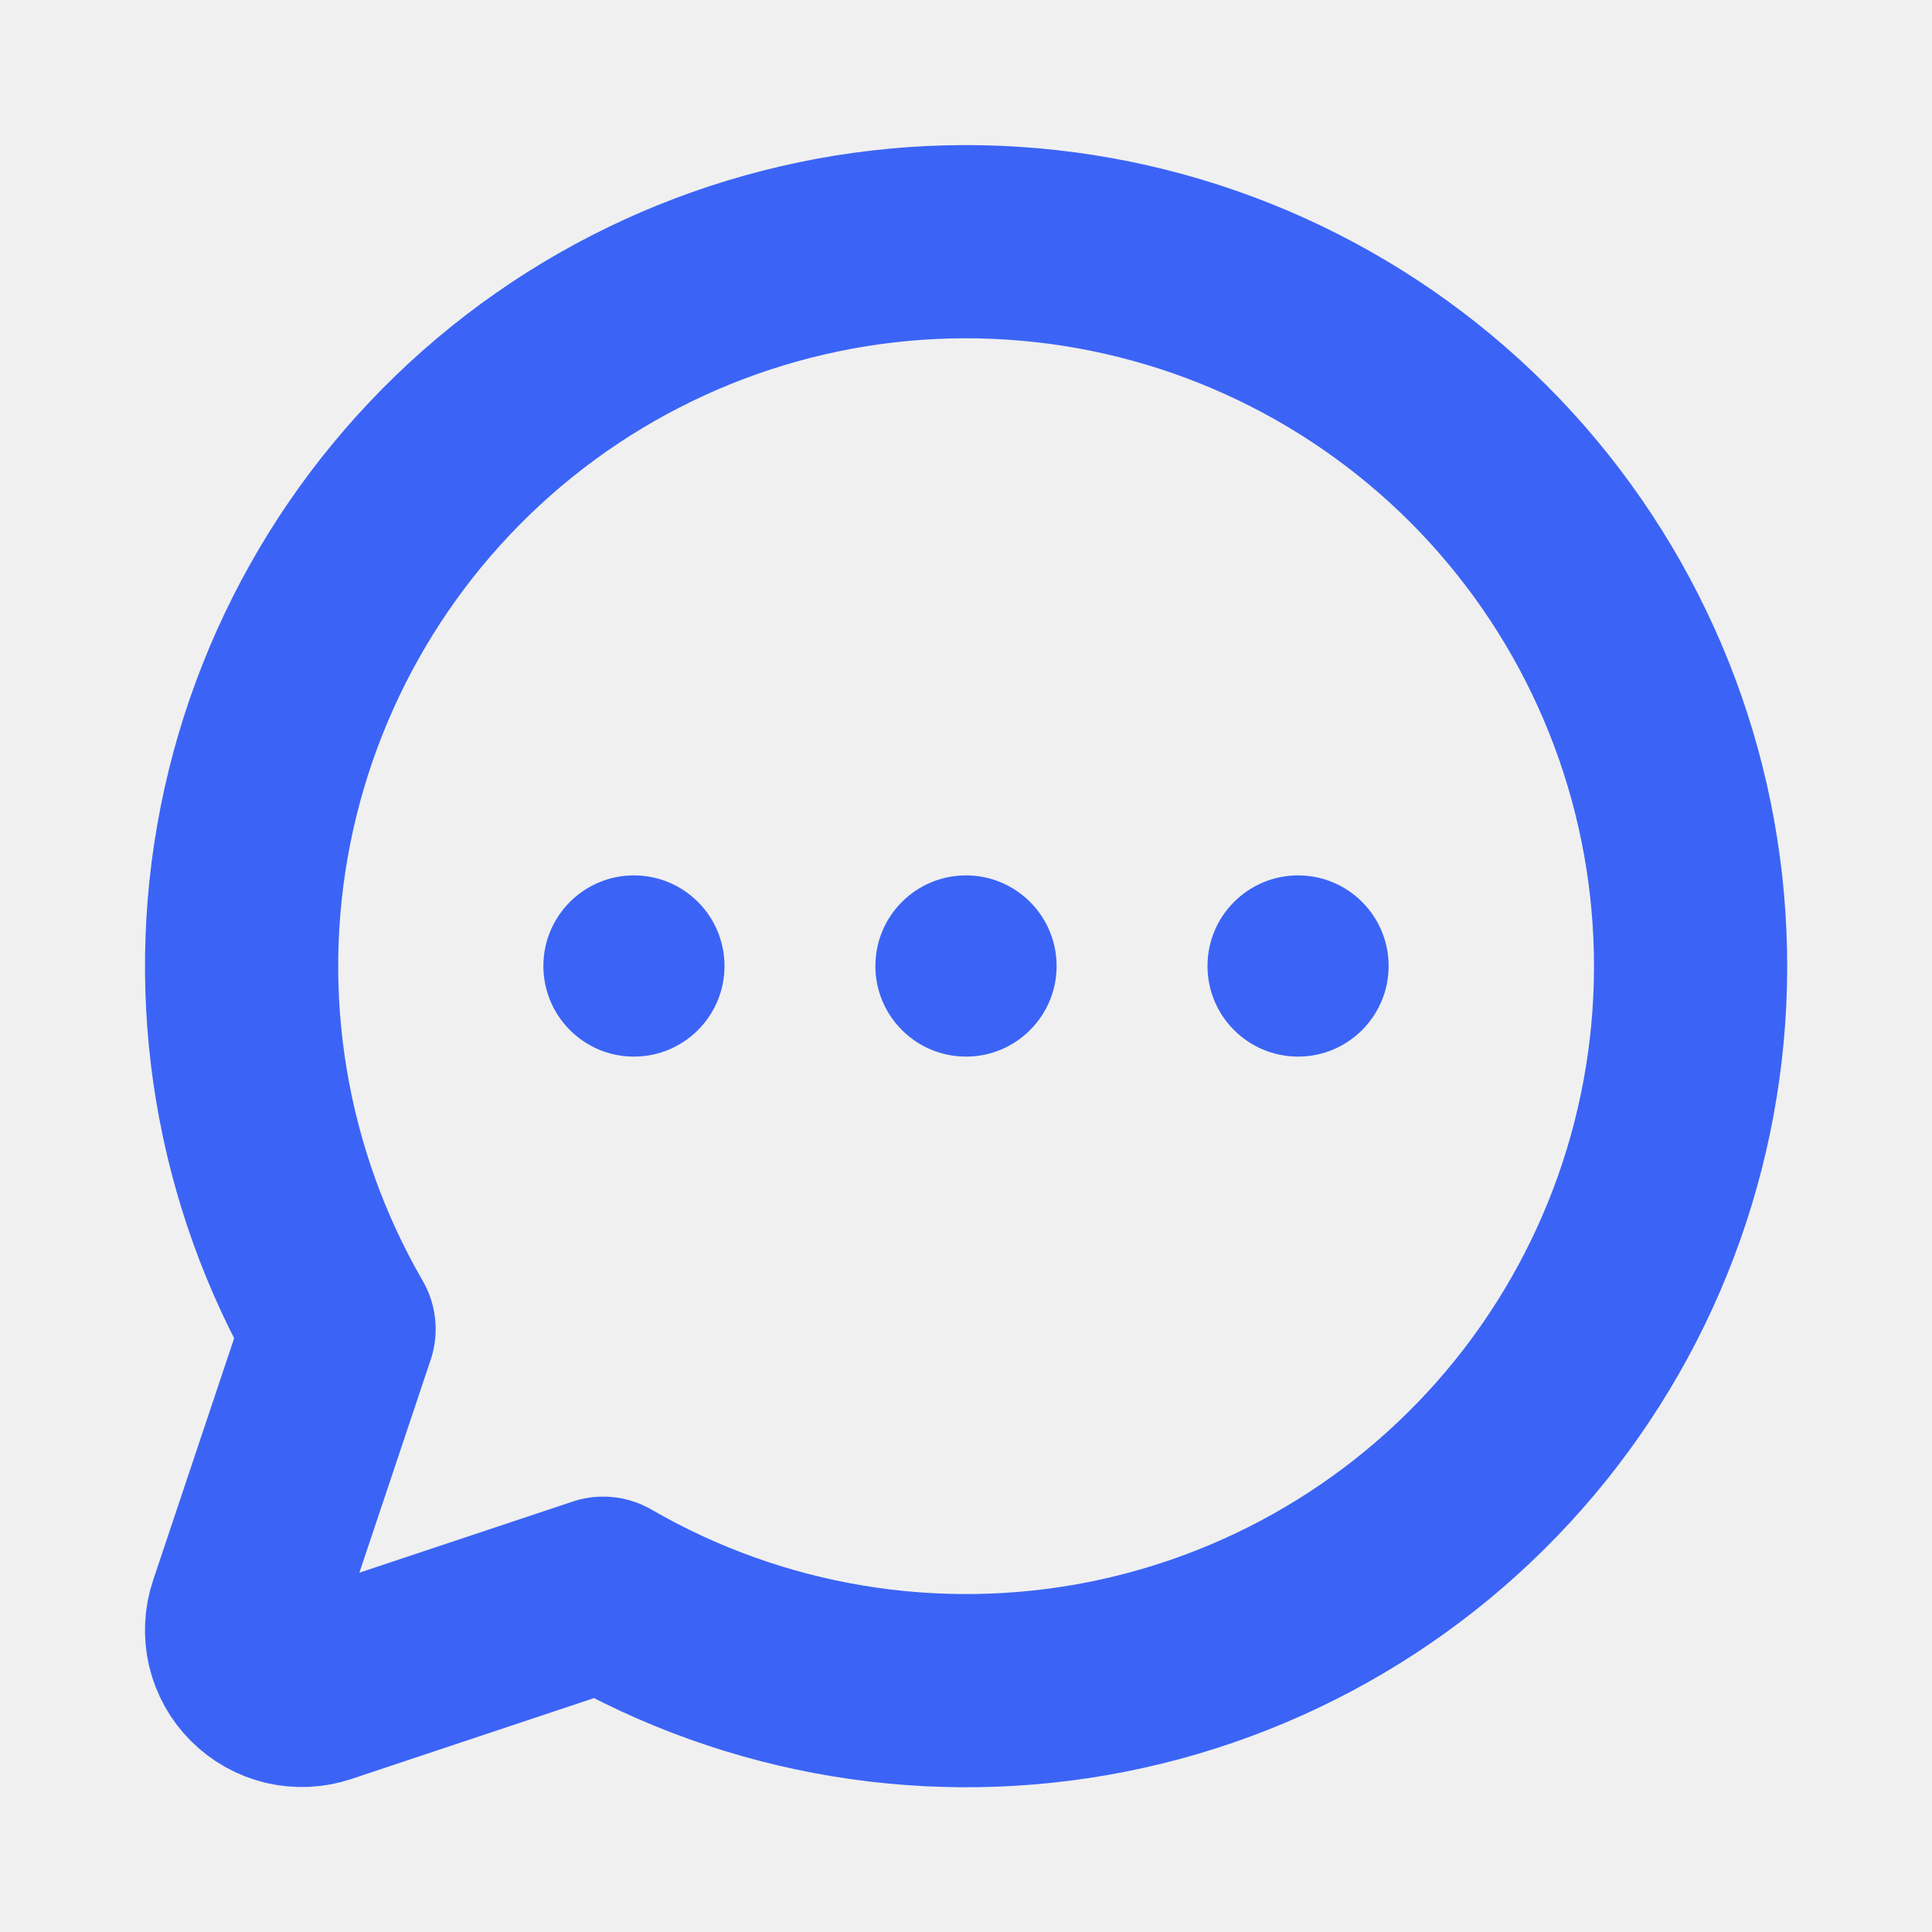
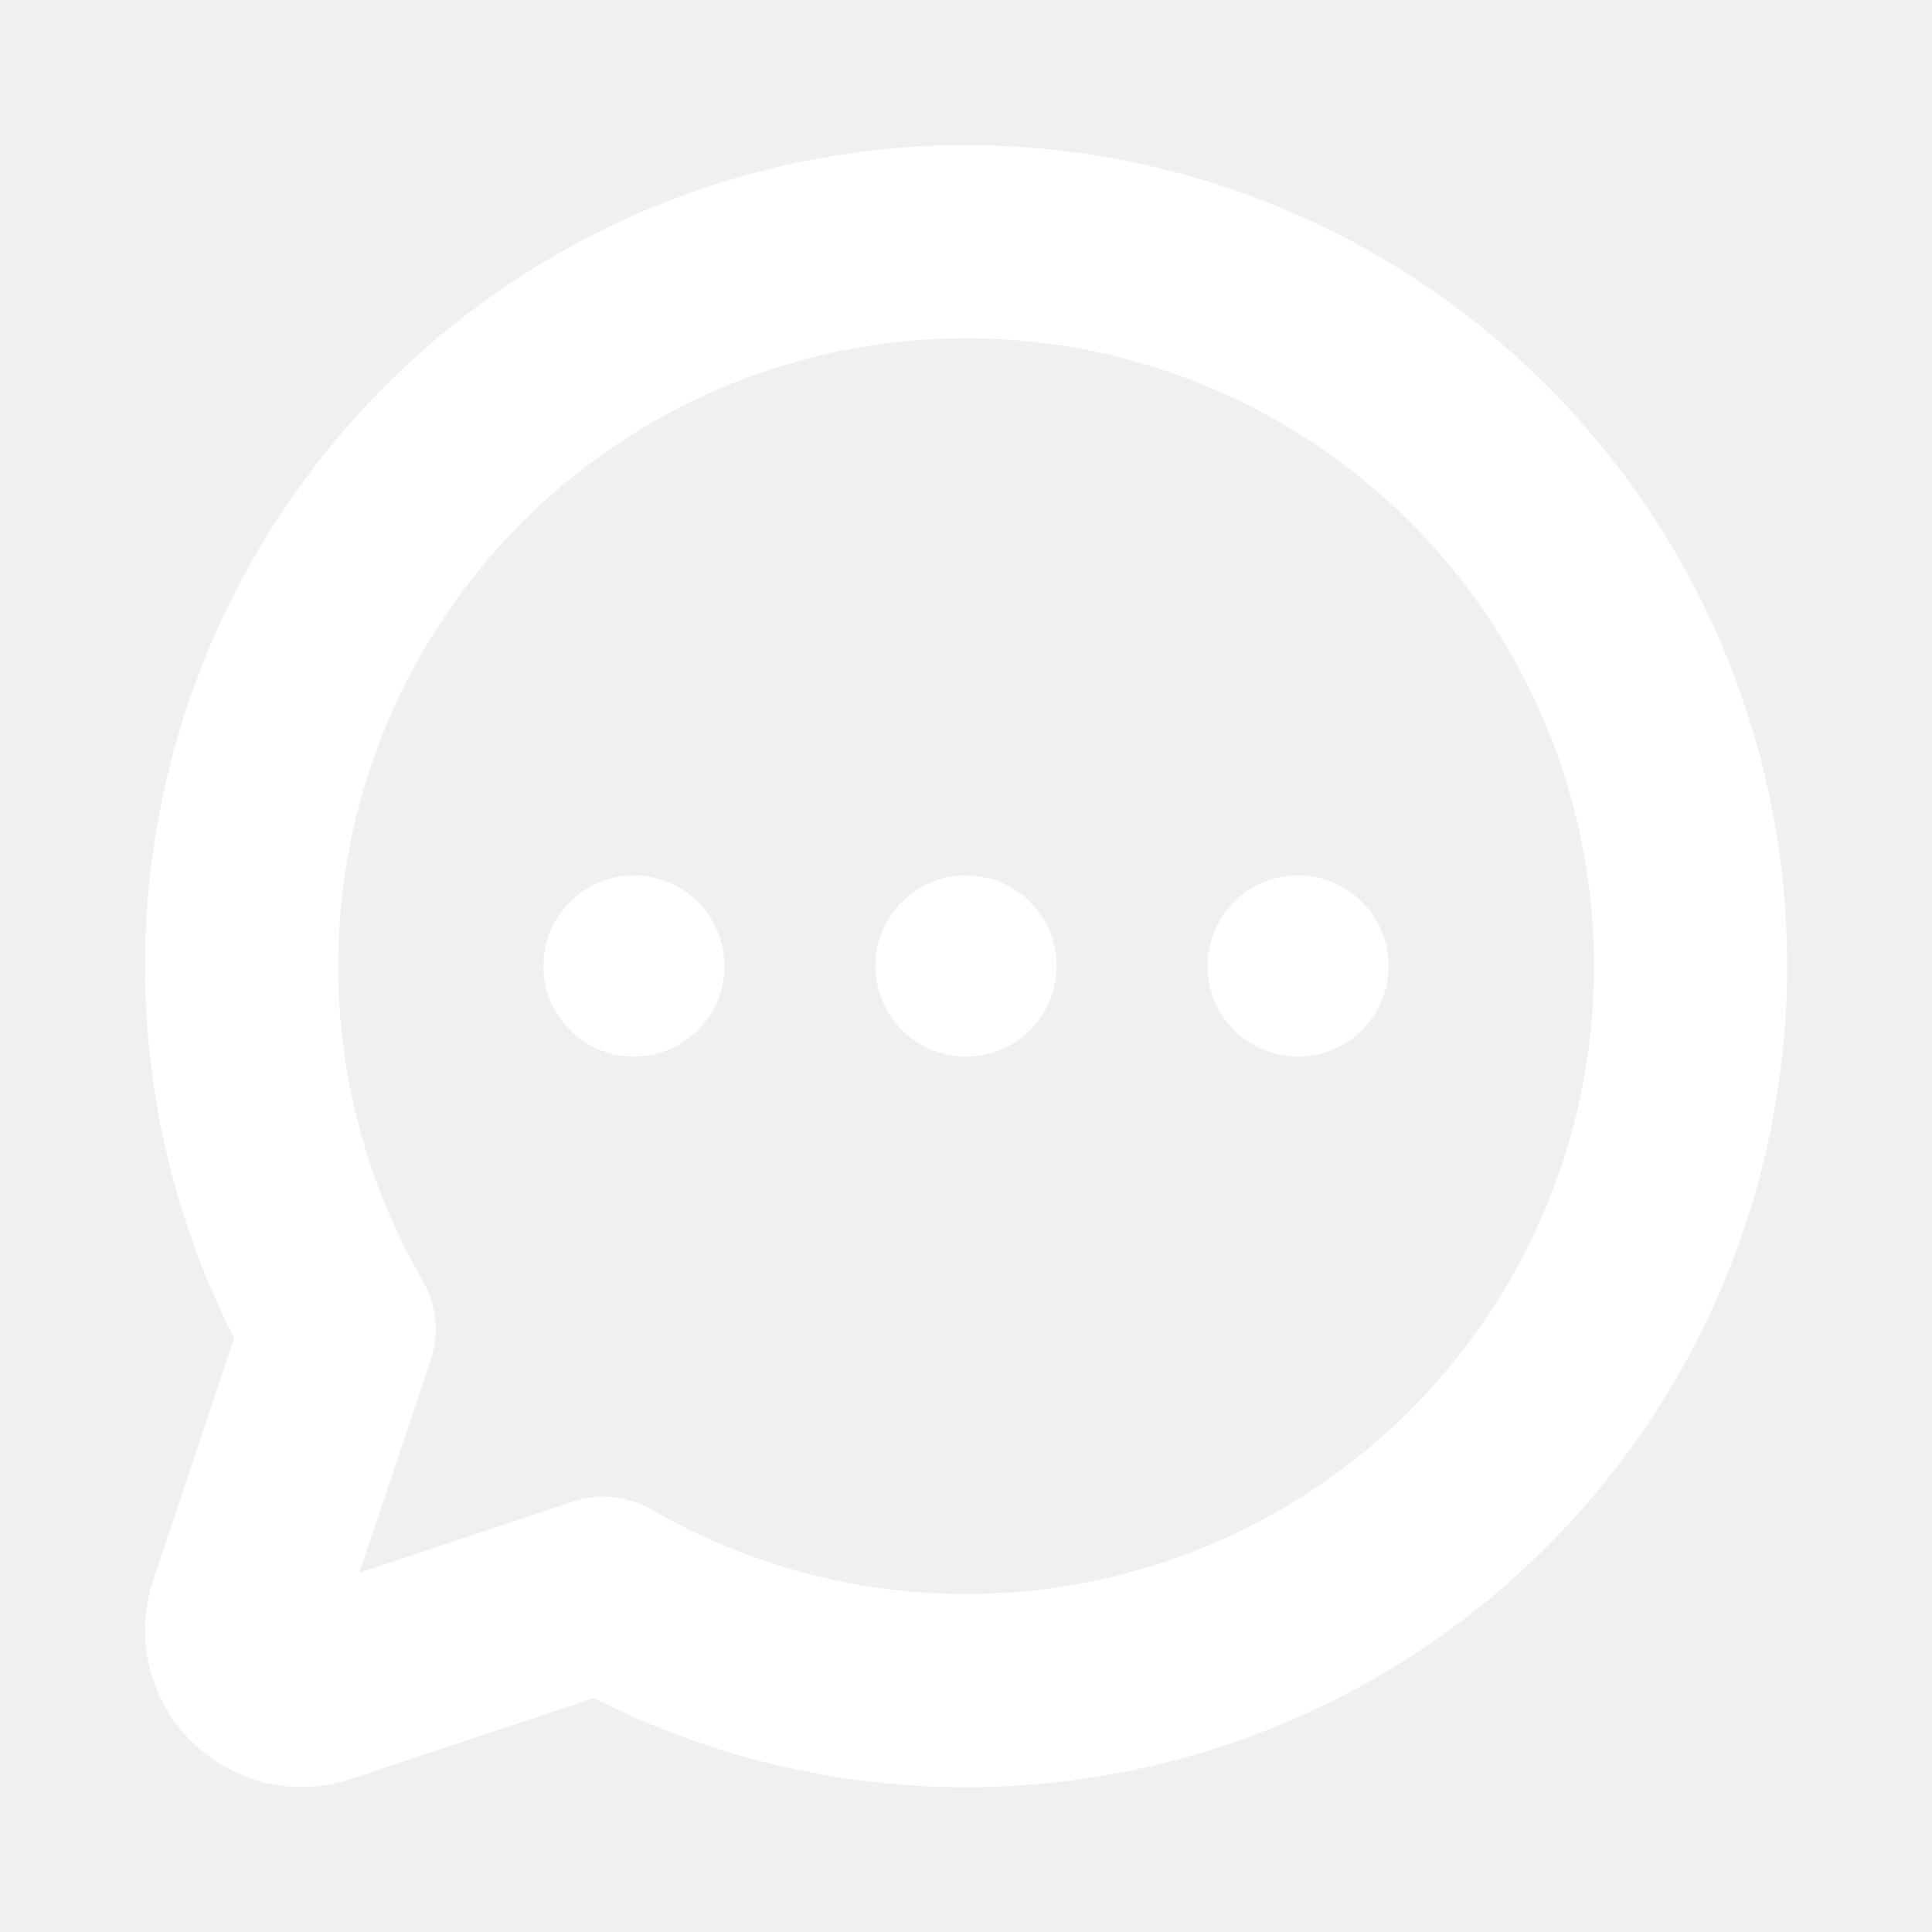
<svg xmlns="http://www.w3.org/2000/svg" width="20" height="20" viewBox="0 0 20 20" fill="none">
  <g clip-path="url(#clip0_1_2188)">
-     <path d="M10 10.938C10.518 10.938 10.938 10.518 10.938 10C10.938 9.482 10.518 9.062 10 9.062C9.482 9.062 9.062 9.482 9.062 10C9.062 10.518 9.482 10.938 10 10.938Z" fill="#3B64F6" />
-     <path d="M6.562 10.938C7.08 10.938 7.5 10.518 7.5 10C7.5 9.482 7.08 9.062 6.562 9.062C6.045 9.062 5.625 9.482 5.625 10C5.625 10.518 6.045 10.938 6.562 10.938Z" fill="#3B64F6" />
-     <path d="M13.438 10.938C13.955 10.938 14.375 10.518 14.375 10C14.375 9.482 13.955 9.062 13.438 9.062C12.92 9.062 12.5 9.482 12.5 10C12.5 10.518 12.92 10.938 13.438 10.938Z" fill="#3B64F6" />
-     <path d="M6.244 16.493C7.82 17.405 9.673 17.712 11.459 17.359C13.244 17.005 14.84 16.014 15.949 14.571C17.058 13.127 17.604 11.33 17.485 9.513C17.367 7.697 16.592 5.986 15.305 4.698C14.017 3.411 12.306 2.636 10.49 2.518C8.673 2.399 6.876 2.945 5.432 4.054C3.989 5.163 2.998 6.759 2.644 8.544C2.29 10.33 2.598 12.183 3.51 13.759L2.533 16.677C2.496 16.787 2.491 16.905 2.517 17.018C2.544 17.131 2.601 17.234 2.684 17.316C2.766 17.398 2.869 17.456 2.982 17.483C3.095 17.509 3.213 17.504 3.323 17.467L6.244 16.493Z" stroke="#3B64F6" stroke-width="2" stroke-linecap="round" stroke-linejoin="round" />
+     <path d="M10 10.938C10.518 10.938 10.938 10.518 10.938 10C10.938 9.482 10.518 9.062 10 9.062C9.482 9.062 9.062 9.482 9.062 10C9.062 10.518 9.482 10.938 10 10.938Z" fill="#FFF" />
+     <path d="M6.562 10.938C7.08 10.938 7.5 10.518 7.5 10C7.5 9.482 7.08 9.062 6.562 9.062C6.045 9.062 5.625 9.482 5.625 10C5.625 10.518 6.045 10.938 6.562 10.938Z" fill="#FFF" />
+     <path d="M13.438 10.938C13.955 10.938 14.375 10.518 14.375 10C14.375 9.482 13.955 9.062 13.438 9.062C12.92 9.062 12.5 9.482 12.5 10C12.5 10.518 12.92 10.938 13.438 10.938Z" fill="#FFF" />
+     <path d="M6.244 16.493C7.82 17.405 9.673 17.712 11.459 17.359C13.244 17.005 14.84 16.014 15.949 14.571C17.058 13.127 17.604 11.33 17.485 9.513C17.367 7.697 16.592 5.986 15.305 4.698C14.017 3.411 12.306 2.636 10.49 2.518C8.673 2.399 6.876 2.945 5.432 4.054C3.989 5.163 2.998 6.759 2.644 8.544C2.29 10.33 2.598 12.183 3.51 13.759L2.533 16.677C2.496 16.787 2.491 16.905 2.517 17.018C2.544 17.131 2.601 17.234 2.684 17.316C2.766 17.398 2.869 17.456 2.982 17.483C3.095 17.509 3.213 17.504 3.323 17.467L6.244 16.493Z" stroke="#FFF" stroke-width="2" stroke-linecap="round" stroke-linejoin="round" />
  </g>
  <defs>
    <clipPath id="clip0_1_2188">
      <rect width="20" height="20" fill="white" />
    </clipPath>
  </defs>
</svg>
